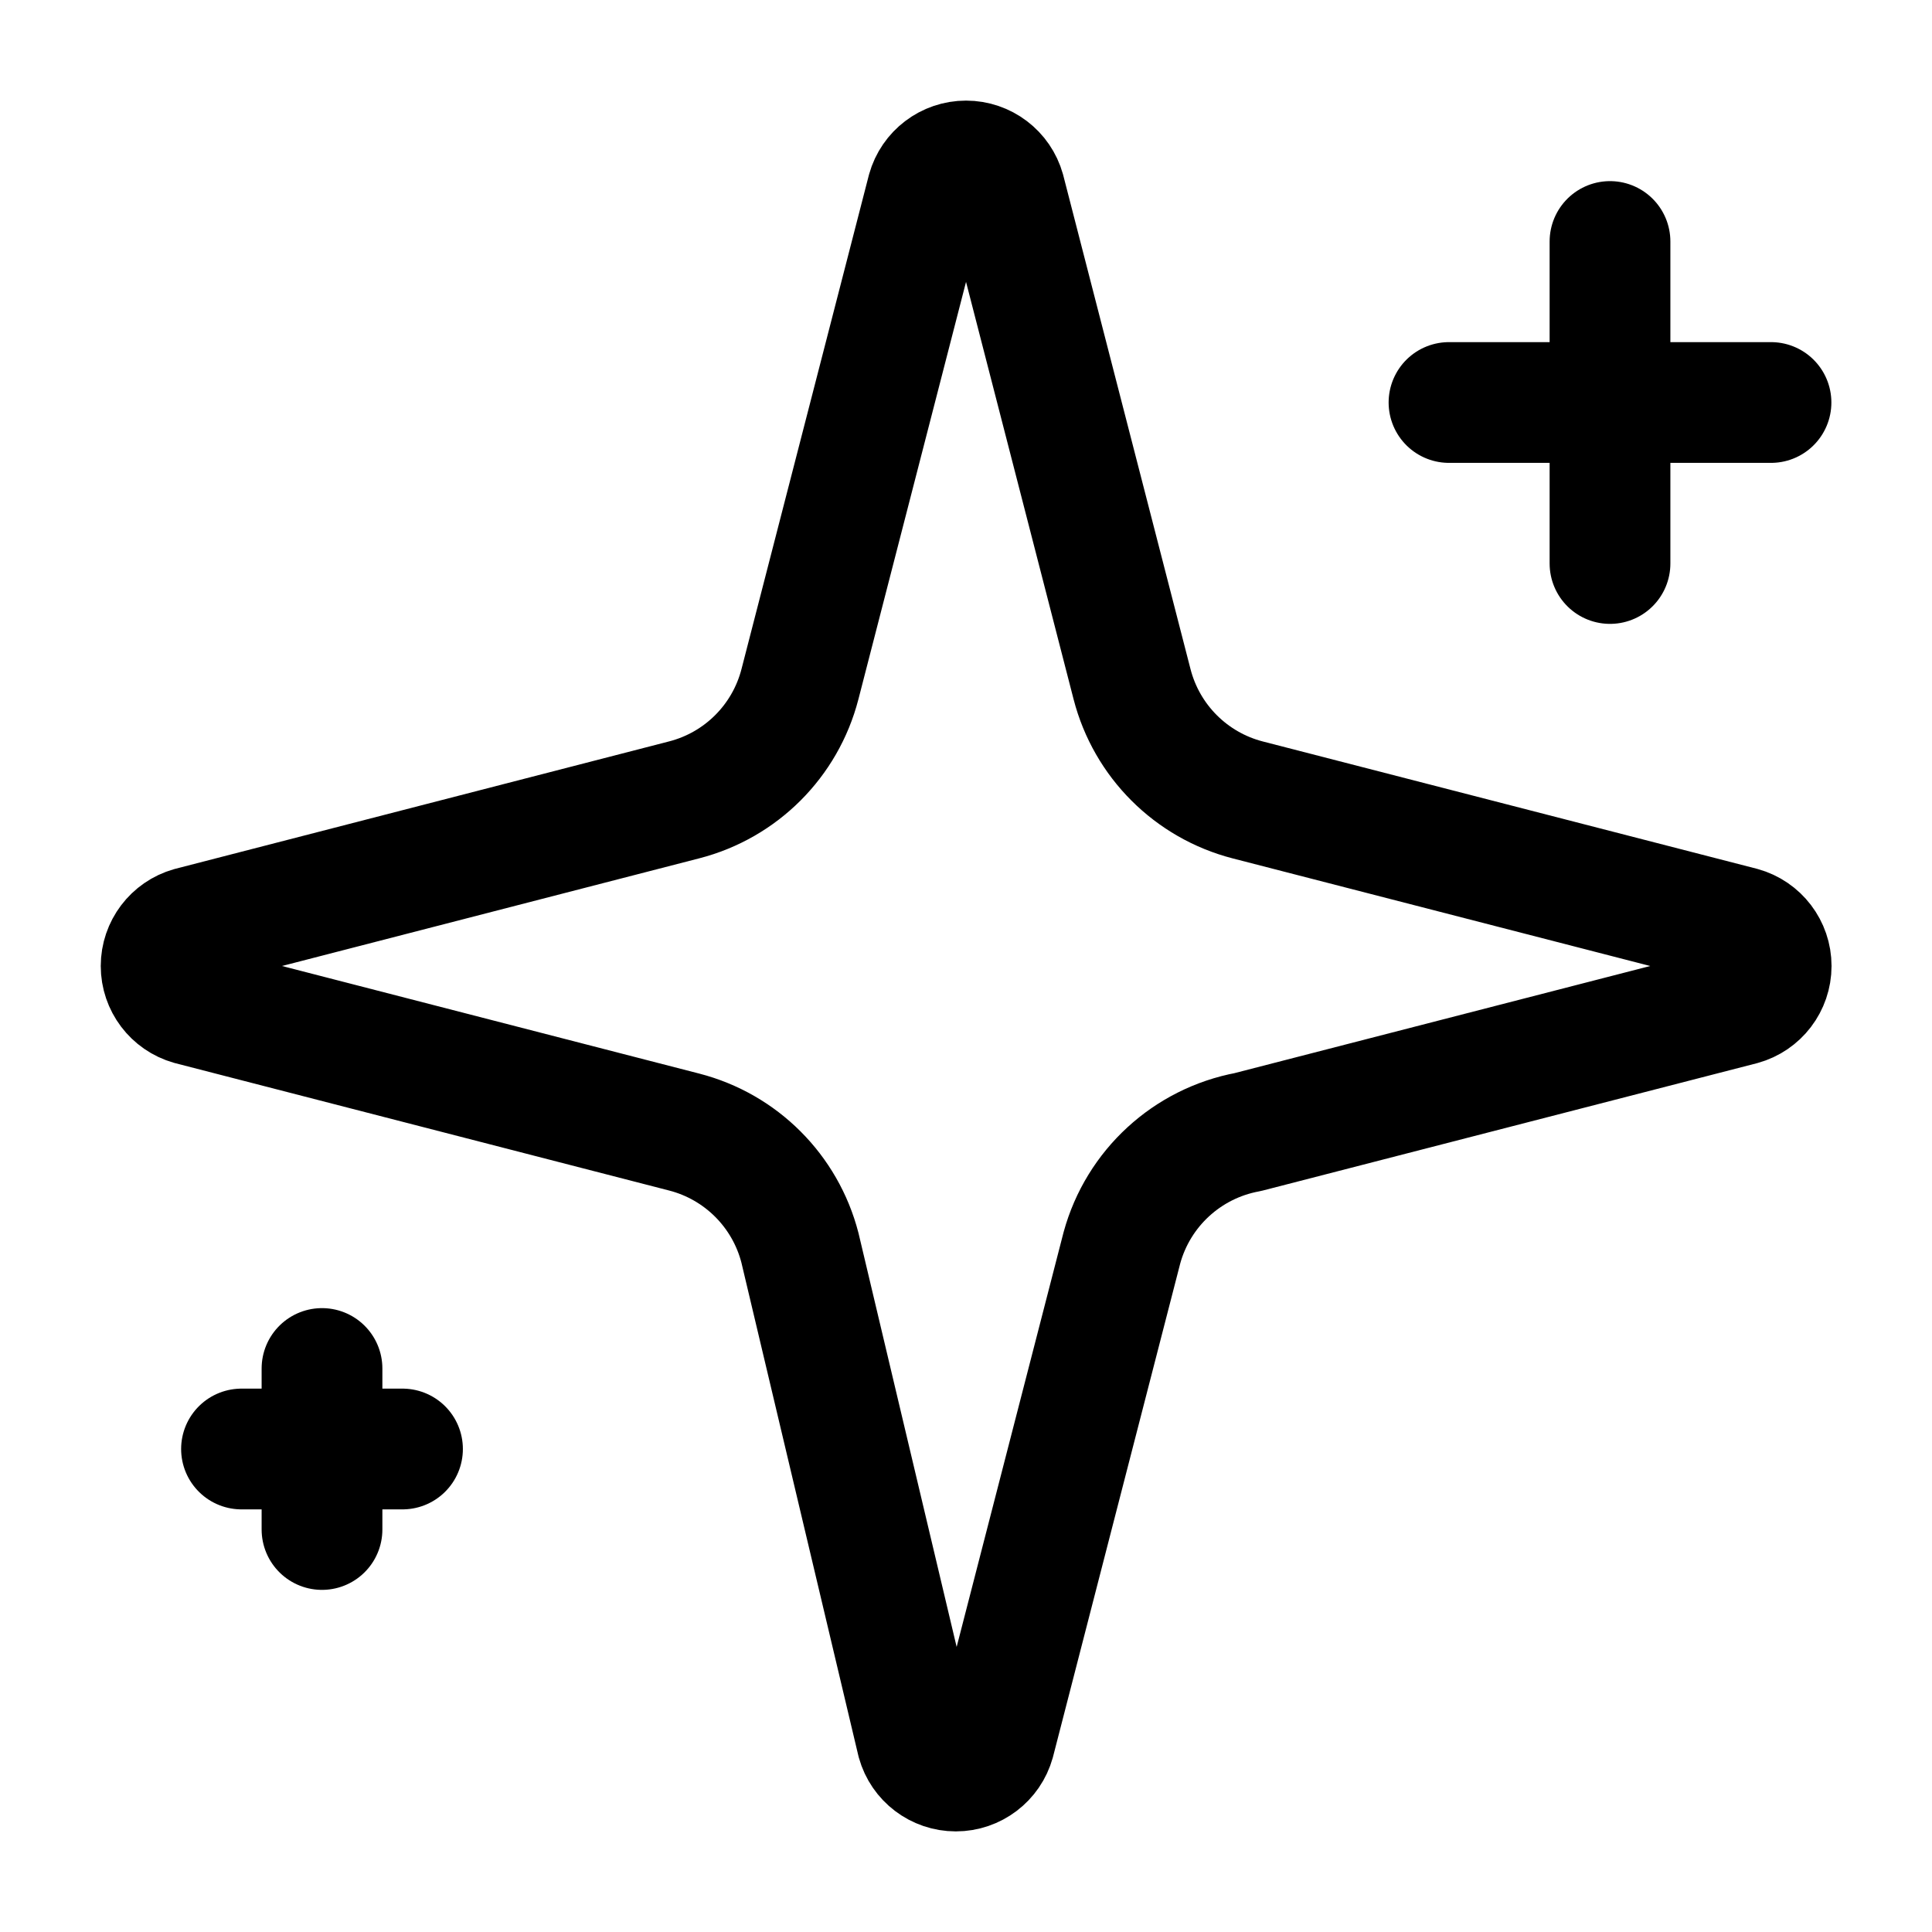
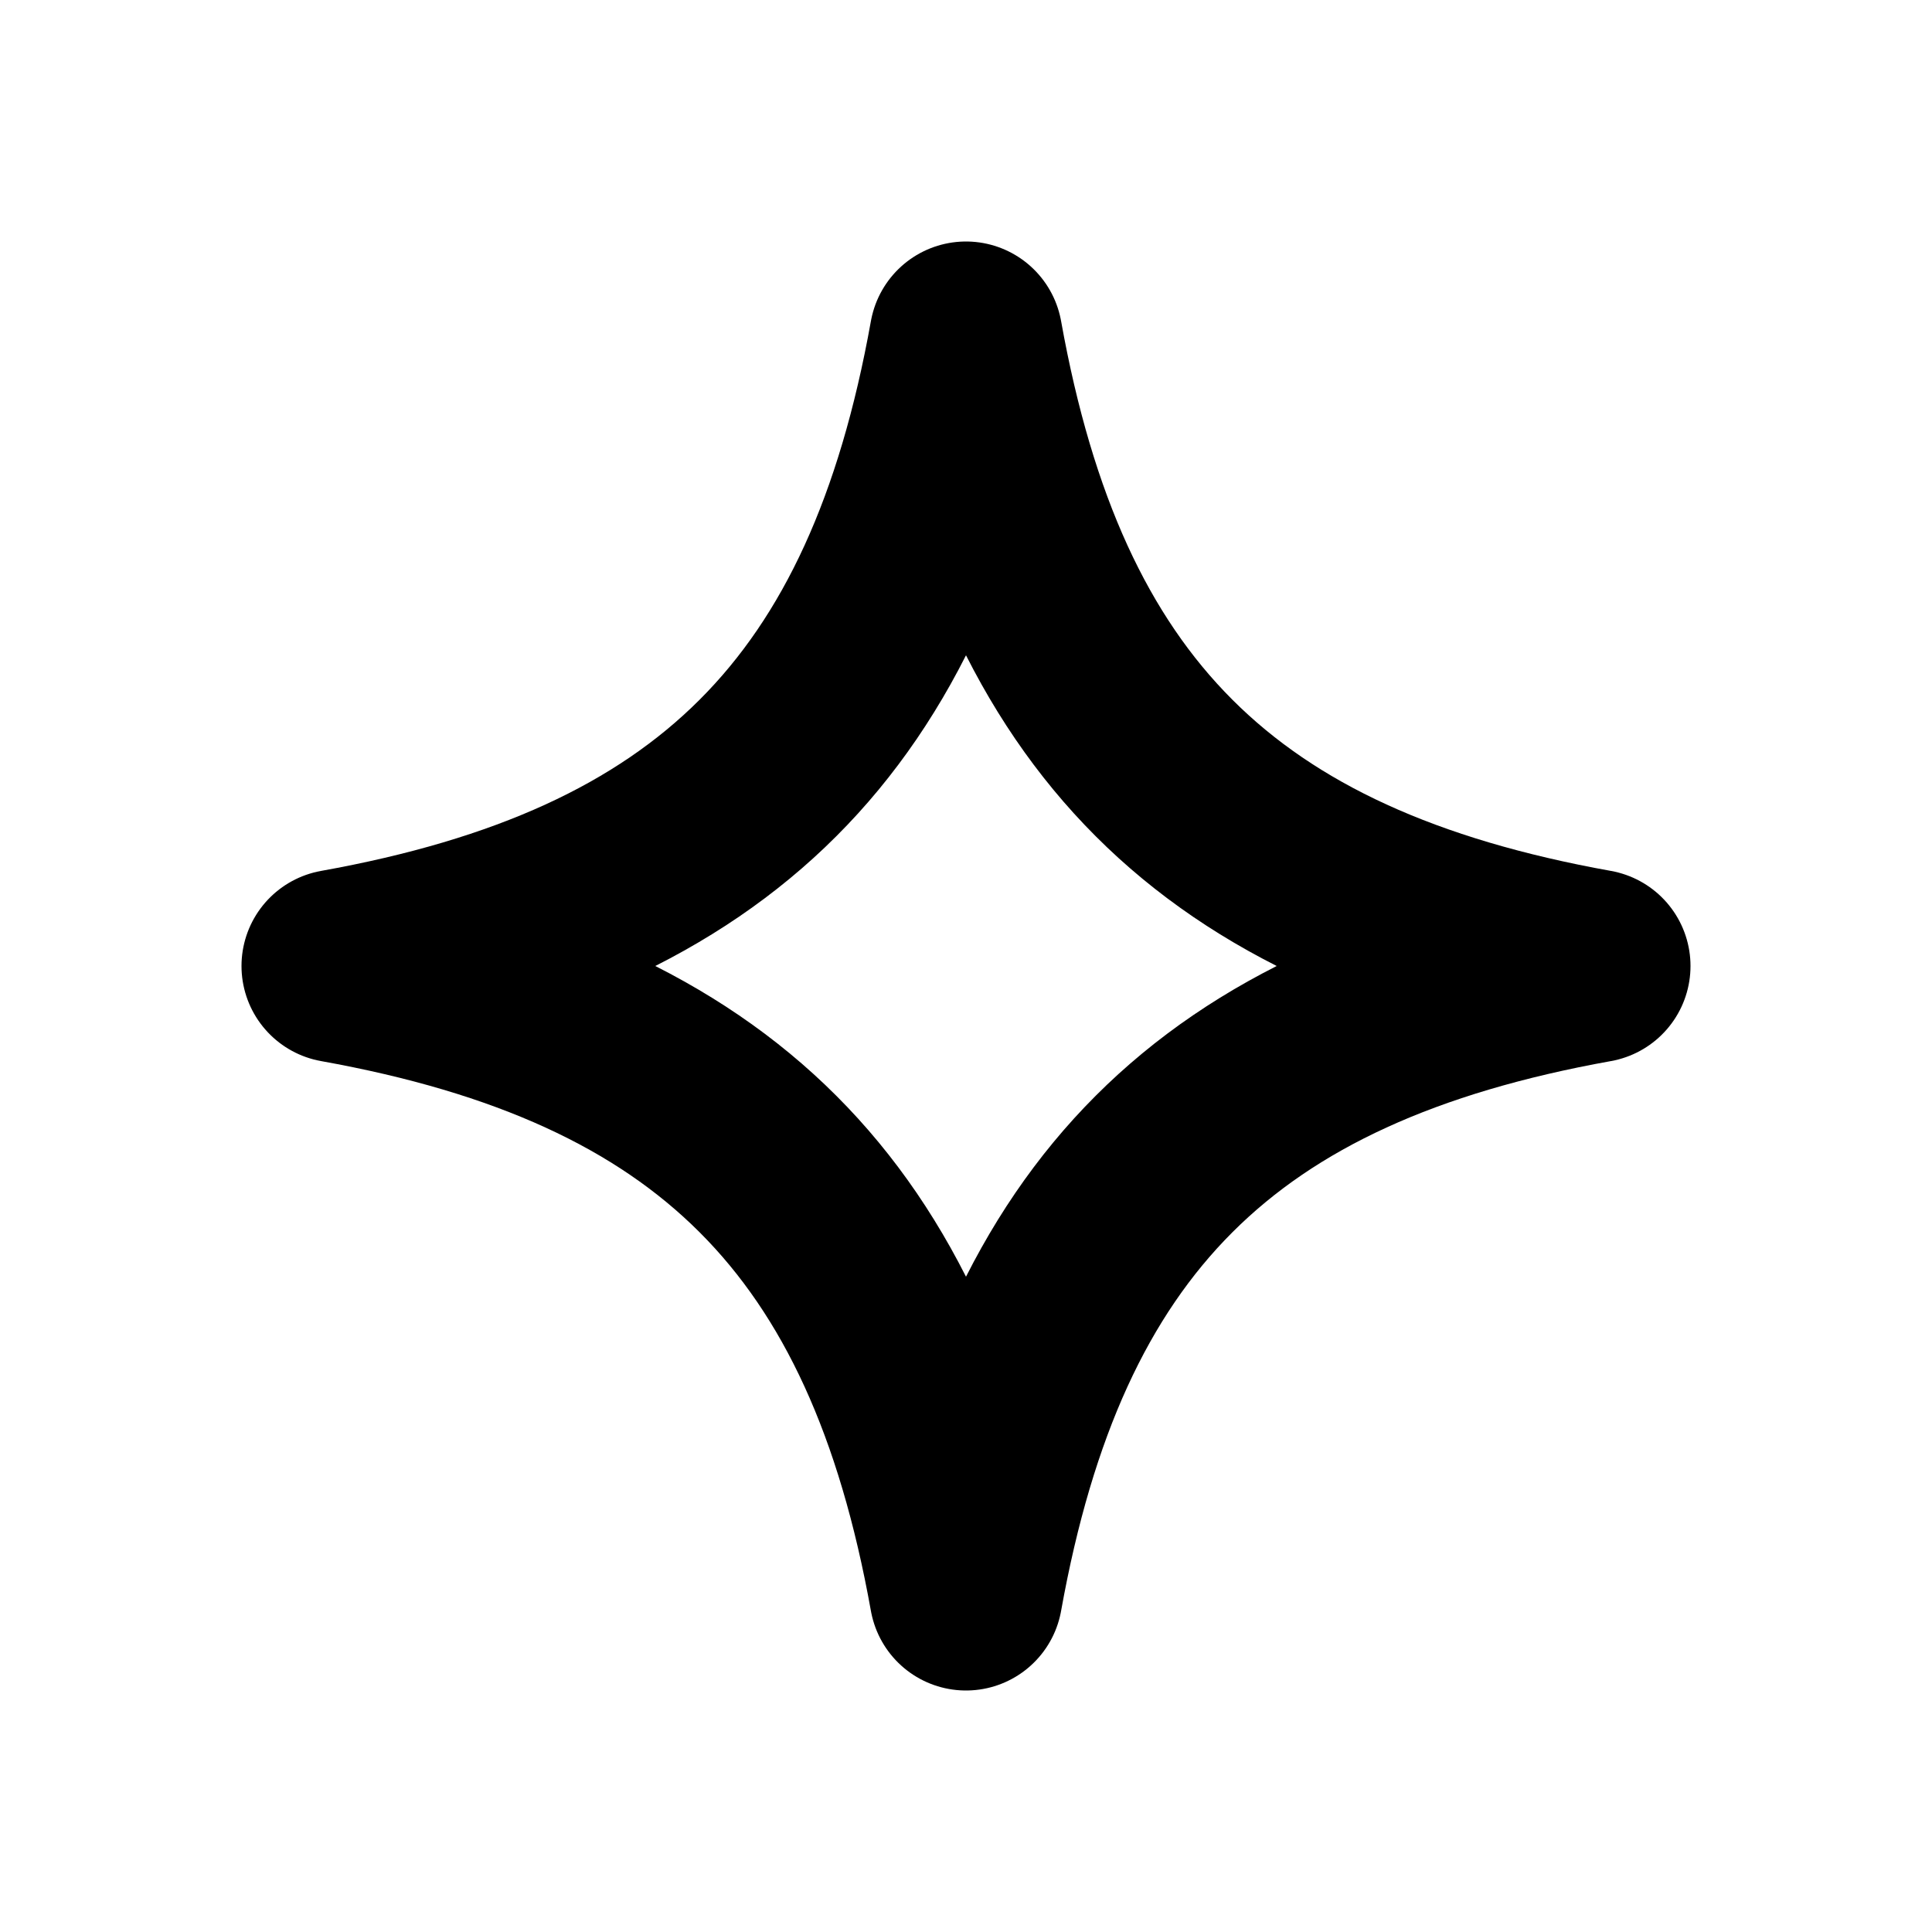
- <svg xmlns="http://www.w3.org/2000/svg" width="100%" height="100%" viewBox="0 0 24 24" fill="none" stroke="currentColor" stroke-width="1.5" stroke-linecap="round" stroke-linejoin="round">
-   <path d="M9.937 15.5A2 2 0 0 0 8.5 14.063l-6.135-1.582a.5.5 0 0 1 0-.962L8.5 9.936A2 2 0 0 0 9.937 8.5l1.582-6.135a.5.5 0 0 1 .963 0L14.063 8.5A2 2 0 0 0 15.5 9.937l6.135 1.581a.5.5 0 0 1 0 .964L15.5 14.063a2 2 0 0 0-1.563 1.437l-1.582 6.135a.5.5 0 0 1-.963 0z" />
-   <path d="M20 3v4" />
-   <path d="M22 5h-4" />
-   <path d="M4 17v2" />
-   <path d="M5 18H3" />
+ <svg xmlns="http://www.w3.org/2000/svg" width="100%" height="100%" viewBox="-10 -10 20 20" fill="none" stroke="currentColor" stroke-width="2" stroke-linecap="round" stroke-linejoin="round">
+   <path d="M0,-6.5 C0.7,-2.6 2.6,-0.7 6.5,0 C2.6,0.7 0.7,2.6 0,6.5 C-0.7,2.6 -2.6,0.7 -6.5,0 C-2.6,-0.7 -0.7,-2.6 0,-6.5 z" />
</svg>
